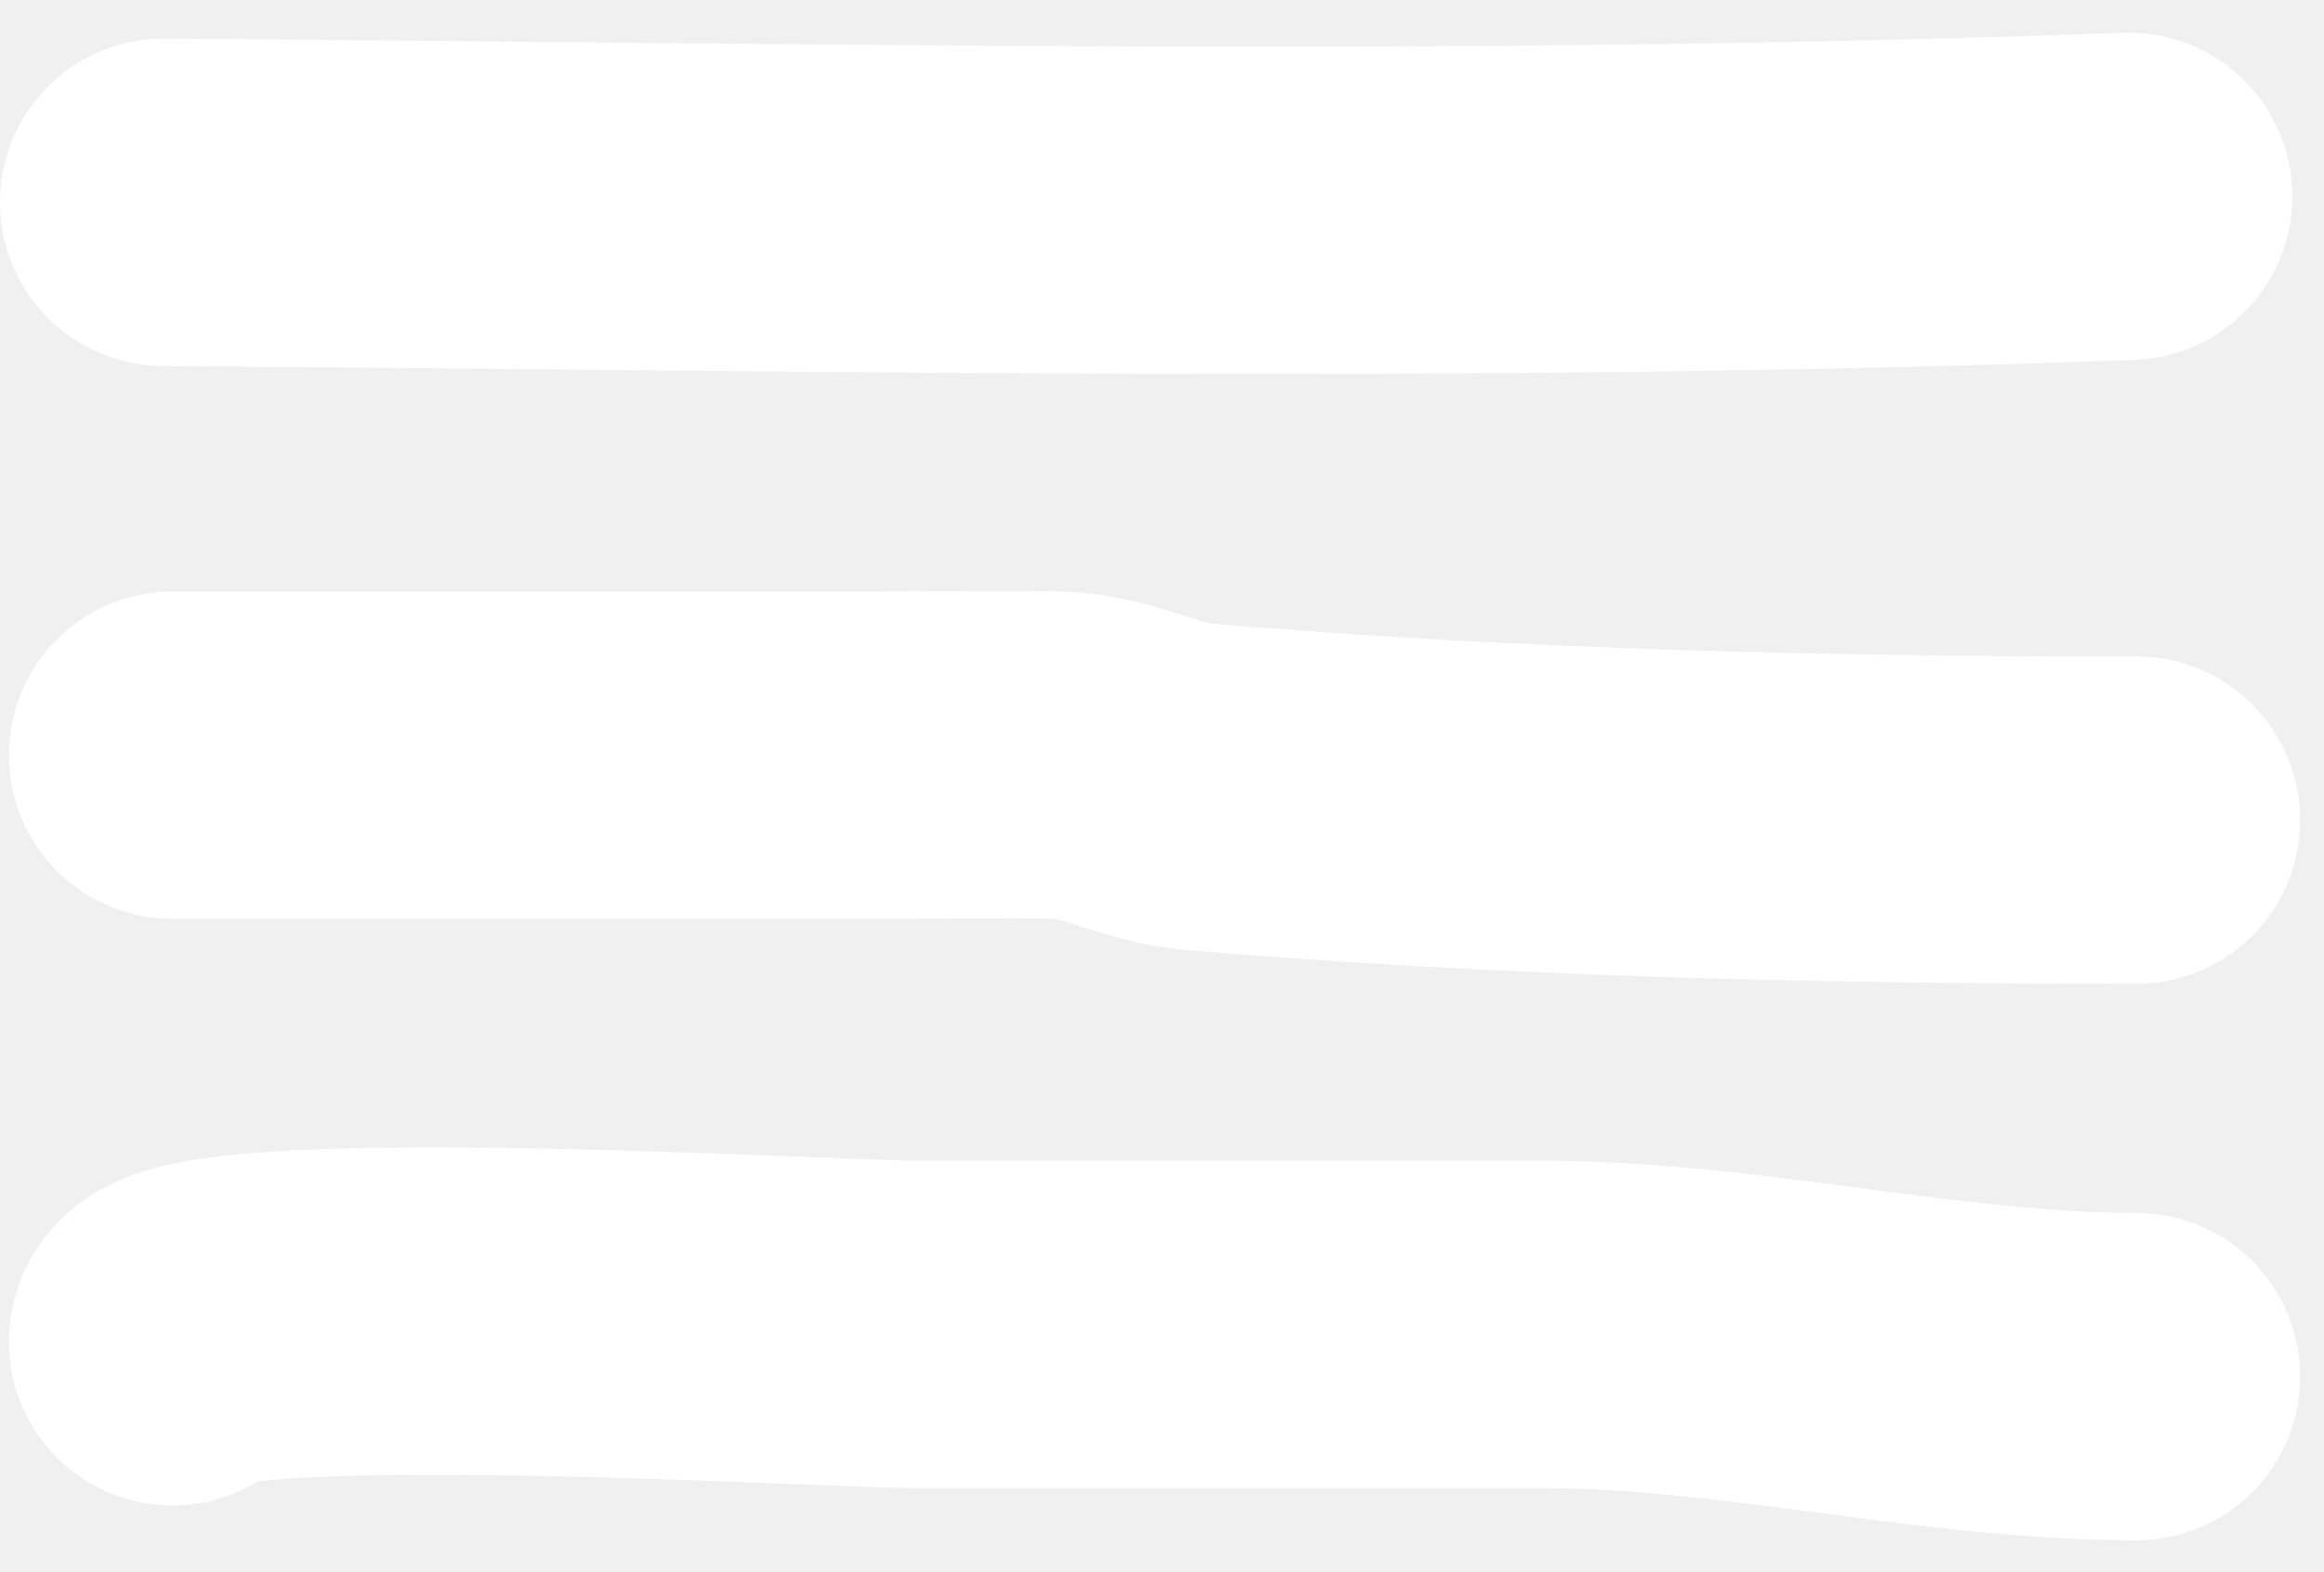
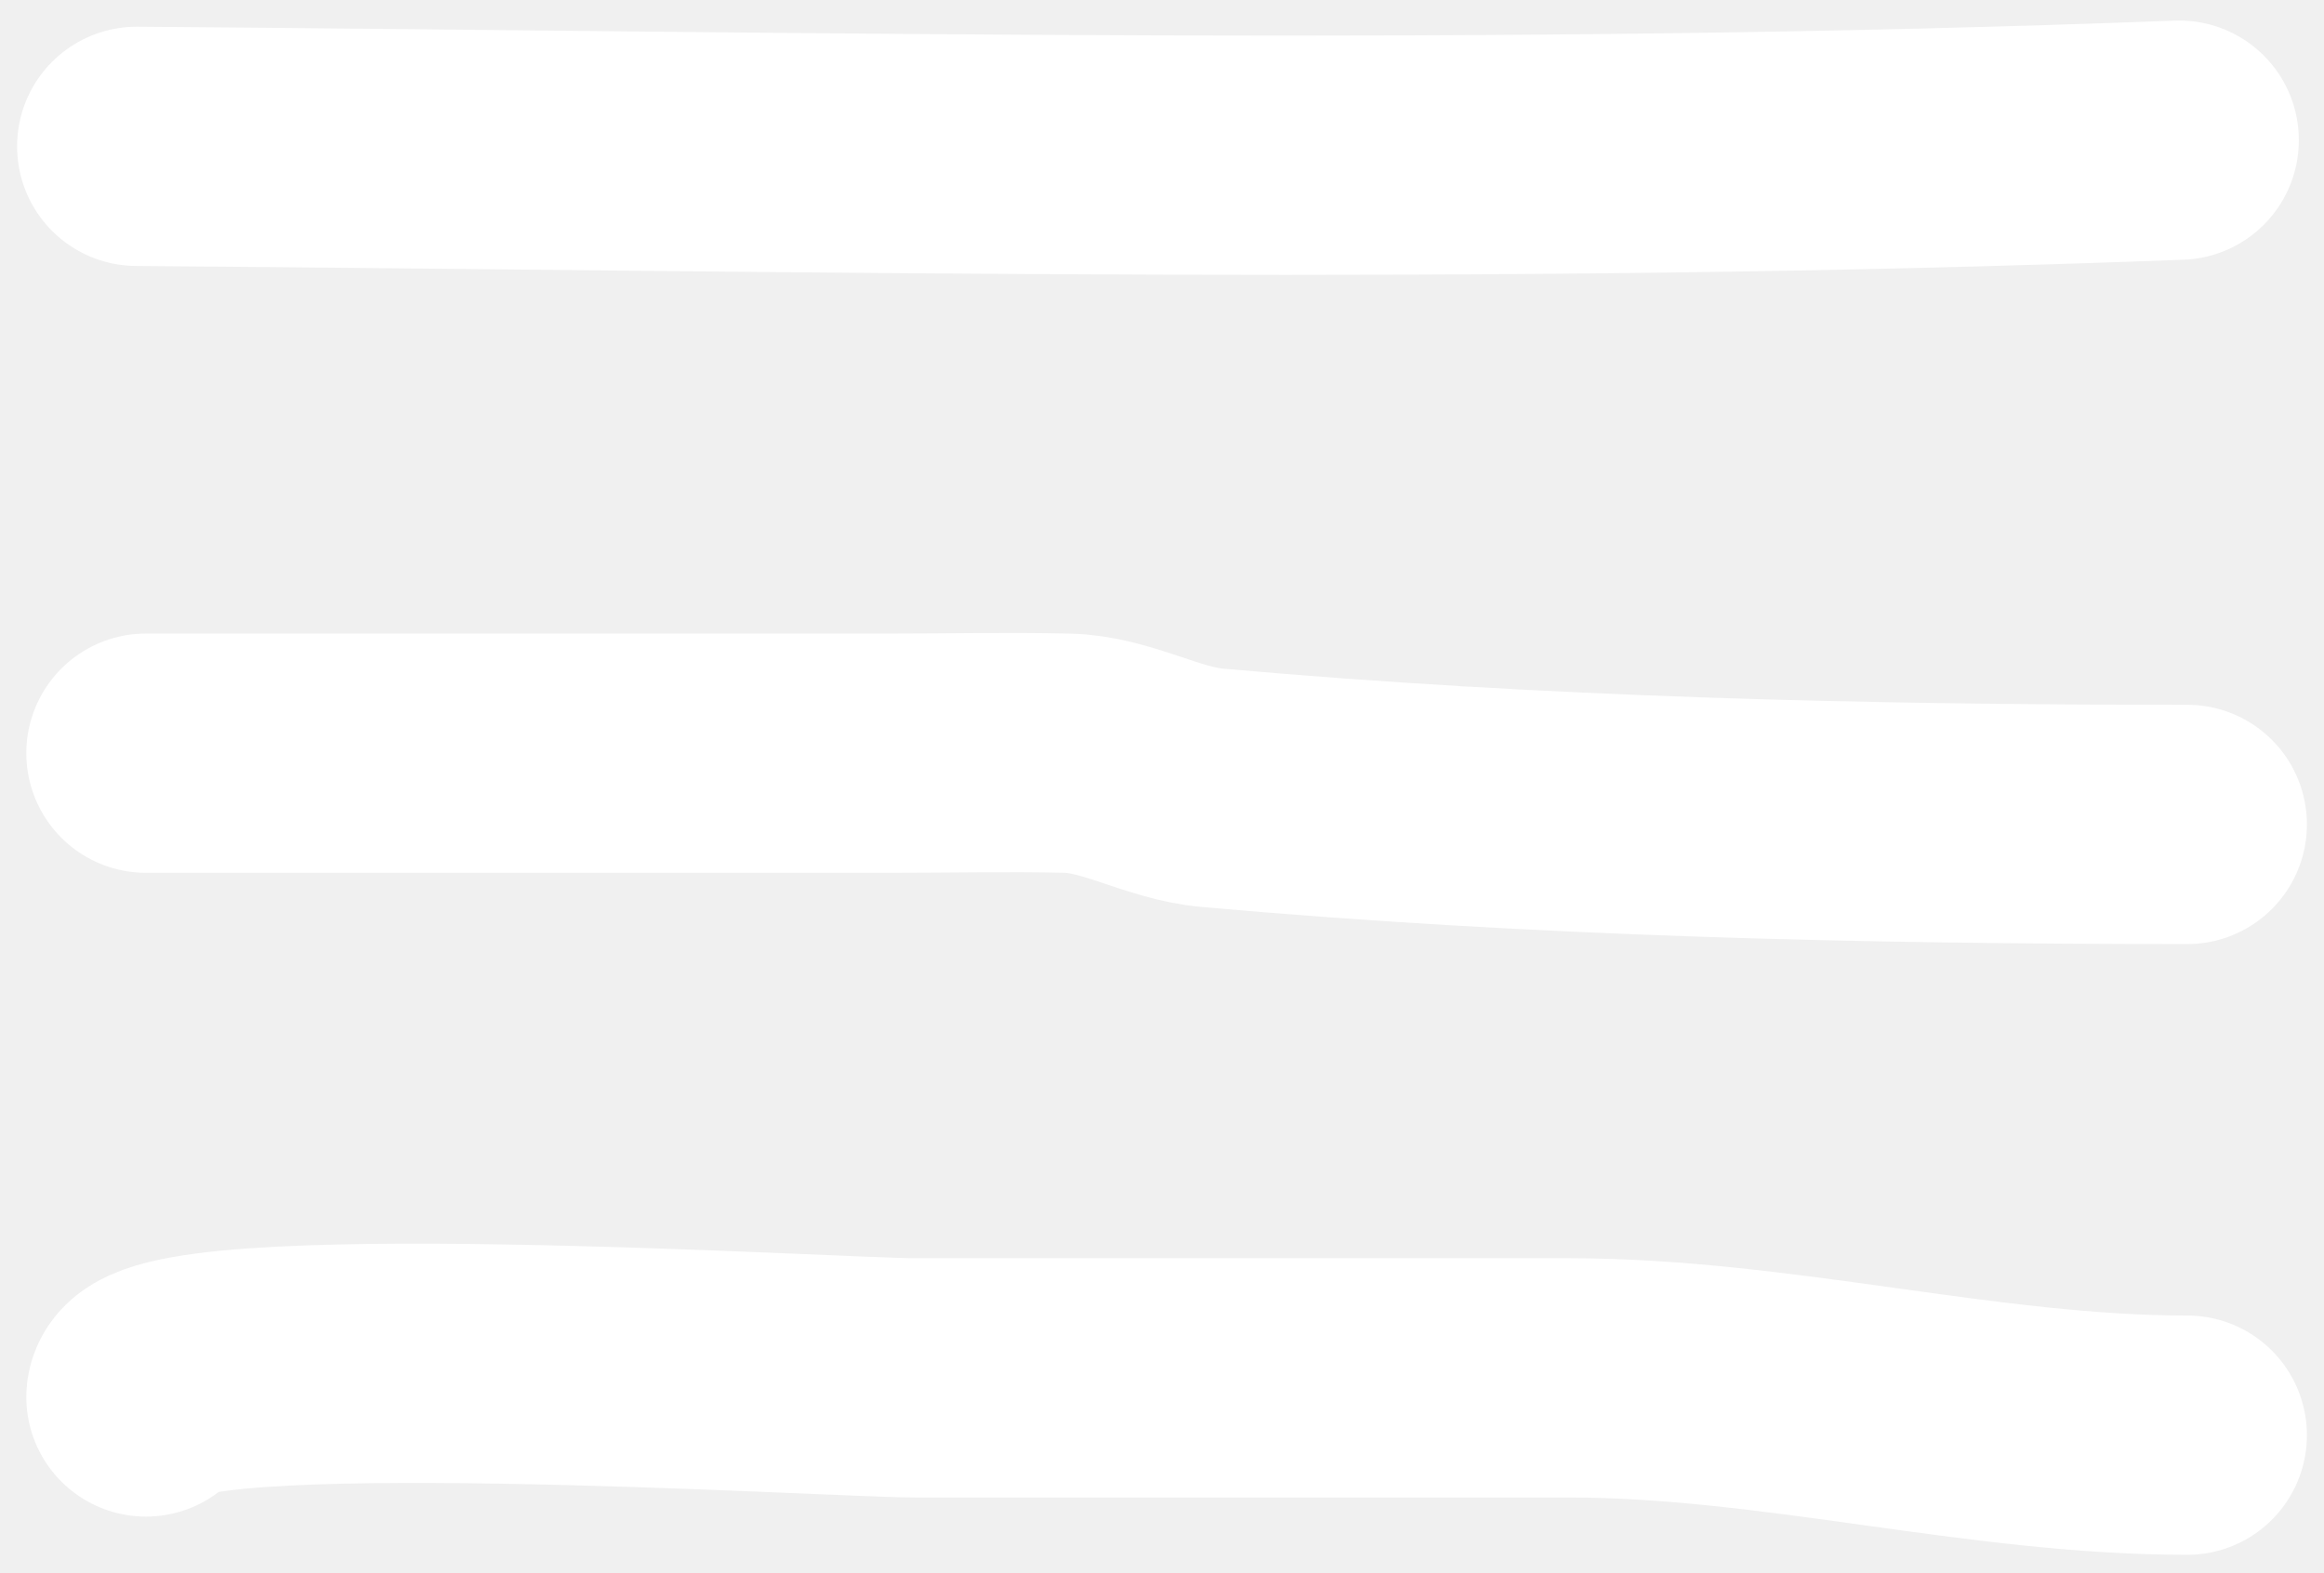
- <svg xmlns="http://www.w3.org/2000/svg" width="71" height="48" viewBox="0 0 71 48" fill="none">
-   <path d="M5 6.181C25.205 6.323 44.898 6.731 65.033 5.999" stroke="white" stroke-width="10" stroke-linecap="round" />
-   <path d="M5.271 40.992C5.408 39.26 25.533 40.46 27.878 40.46C34.284 40.46 40.69 40.46 47.096 40.46C53.191 40.46 59.247 42.055 65.271 42.055" stroke="white" stroke-width="10" stroke-linecap="round" />
-   <path d="M5.271 23.071C9.517 23.071 13.762 23.071 18.007 23.071C21.044 23.071 24.082 23.071 27.119 23.071C28.858 23.071 30.598 23.035 32.337 23.071C33.812 23.102 35.157 23.913 36.612 24.036C46.168 24.843 55.691 25.055 65.271 25.055" stroke="white" stroke-width="10" stroke-linecap="round" />
+ <svg xmlns="http://www.w3.org/2000/svg" width="68" height="46" viewBox="0 0 68 46" fill="none">
+   <path d="M4 4.282C24.114 4.434 43.719 4.867 63.764 4.101" stroke="white" stroke-width="7" stroke-linecap="round" />
+   <path d="M4.27 40.872C4.406 39.051 24.441 40.313 26.775 40.313C33.153 40.313 39.53 40.313 45.907 40.313C51.974 40.313 58.002 41.99 64 41.99" stroke="white" stroke-width="7" stroke-linecap="round" />
+   <path d="M4.27 22.036C8.496 22.036 12.722 22.036 16.948 22.036C19.972 22.036 22.996 22.036 26.02 22.036C27.75 22.036 29.483 21.997 31.213 22.036C32.682 22.068 34.022 22.92 35.47 23.049C44.982 23.898 54.463 24.121 64 24.121" stroke="white" stroke-width="7" stroke-linecap="round" />
</svg>
